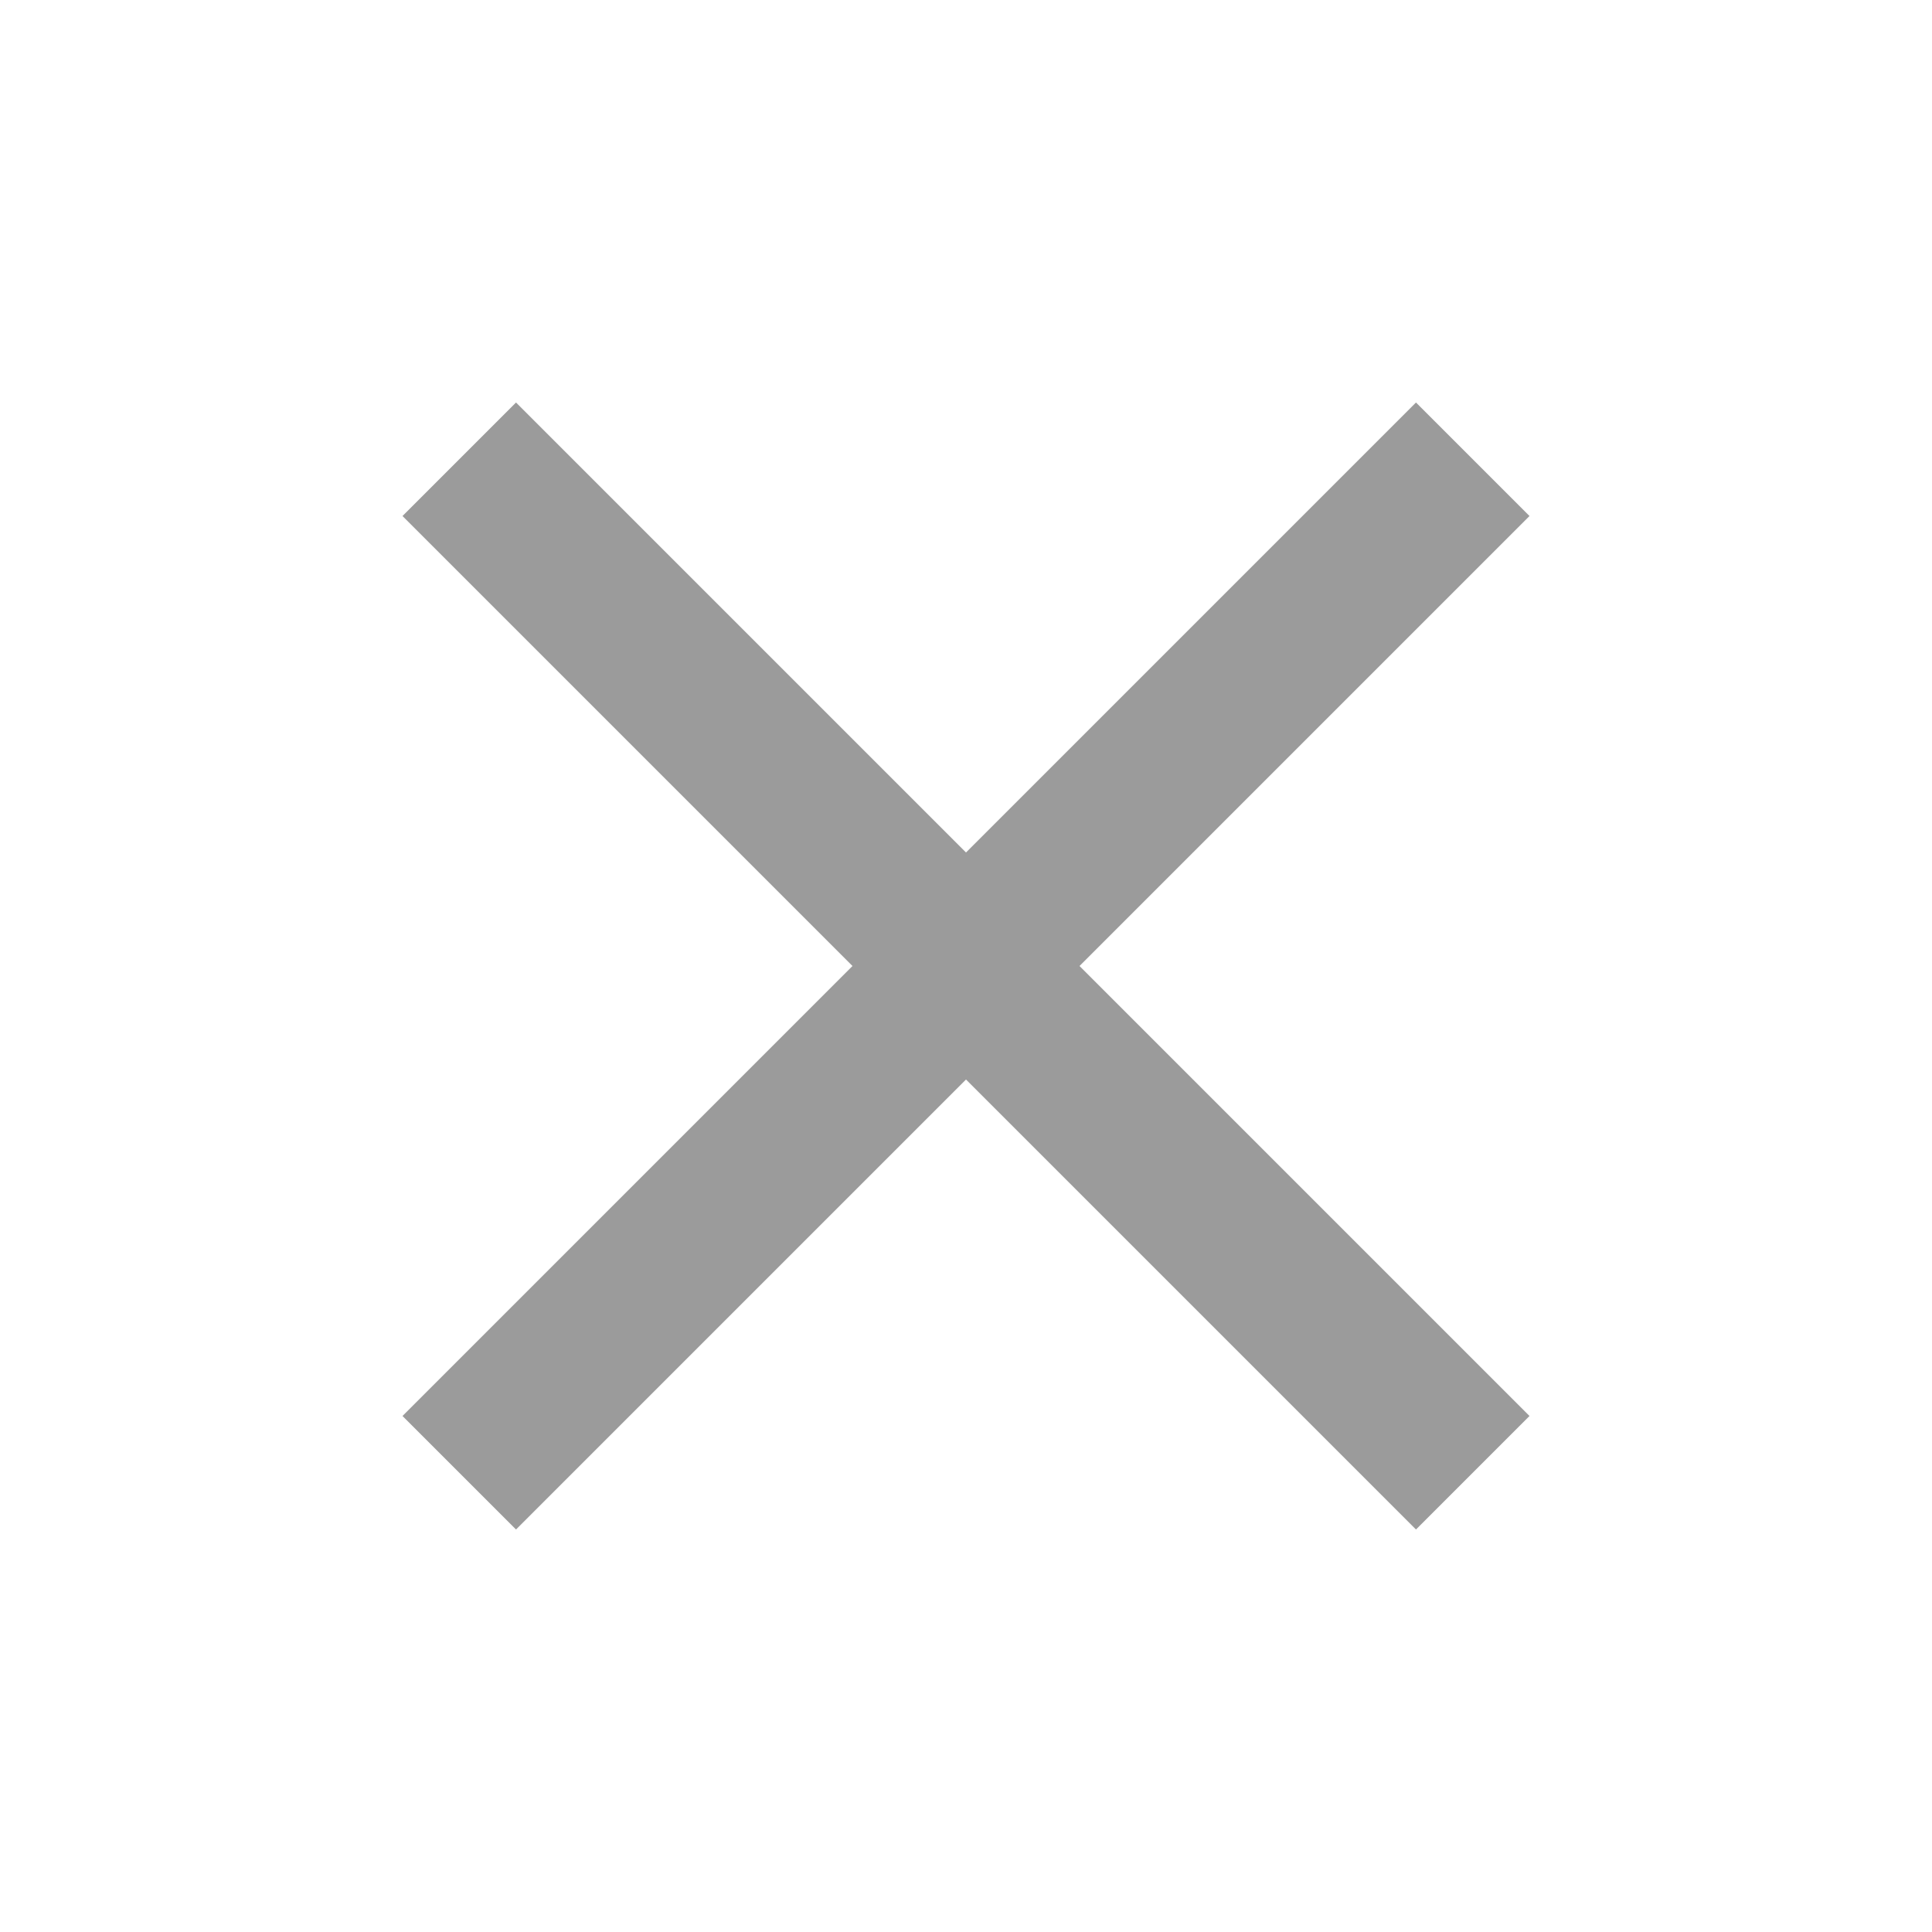
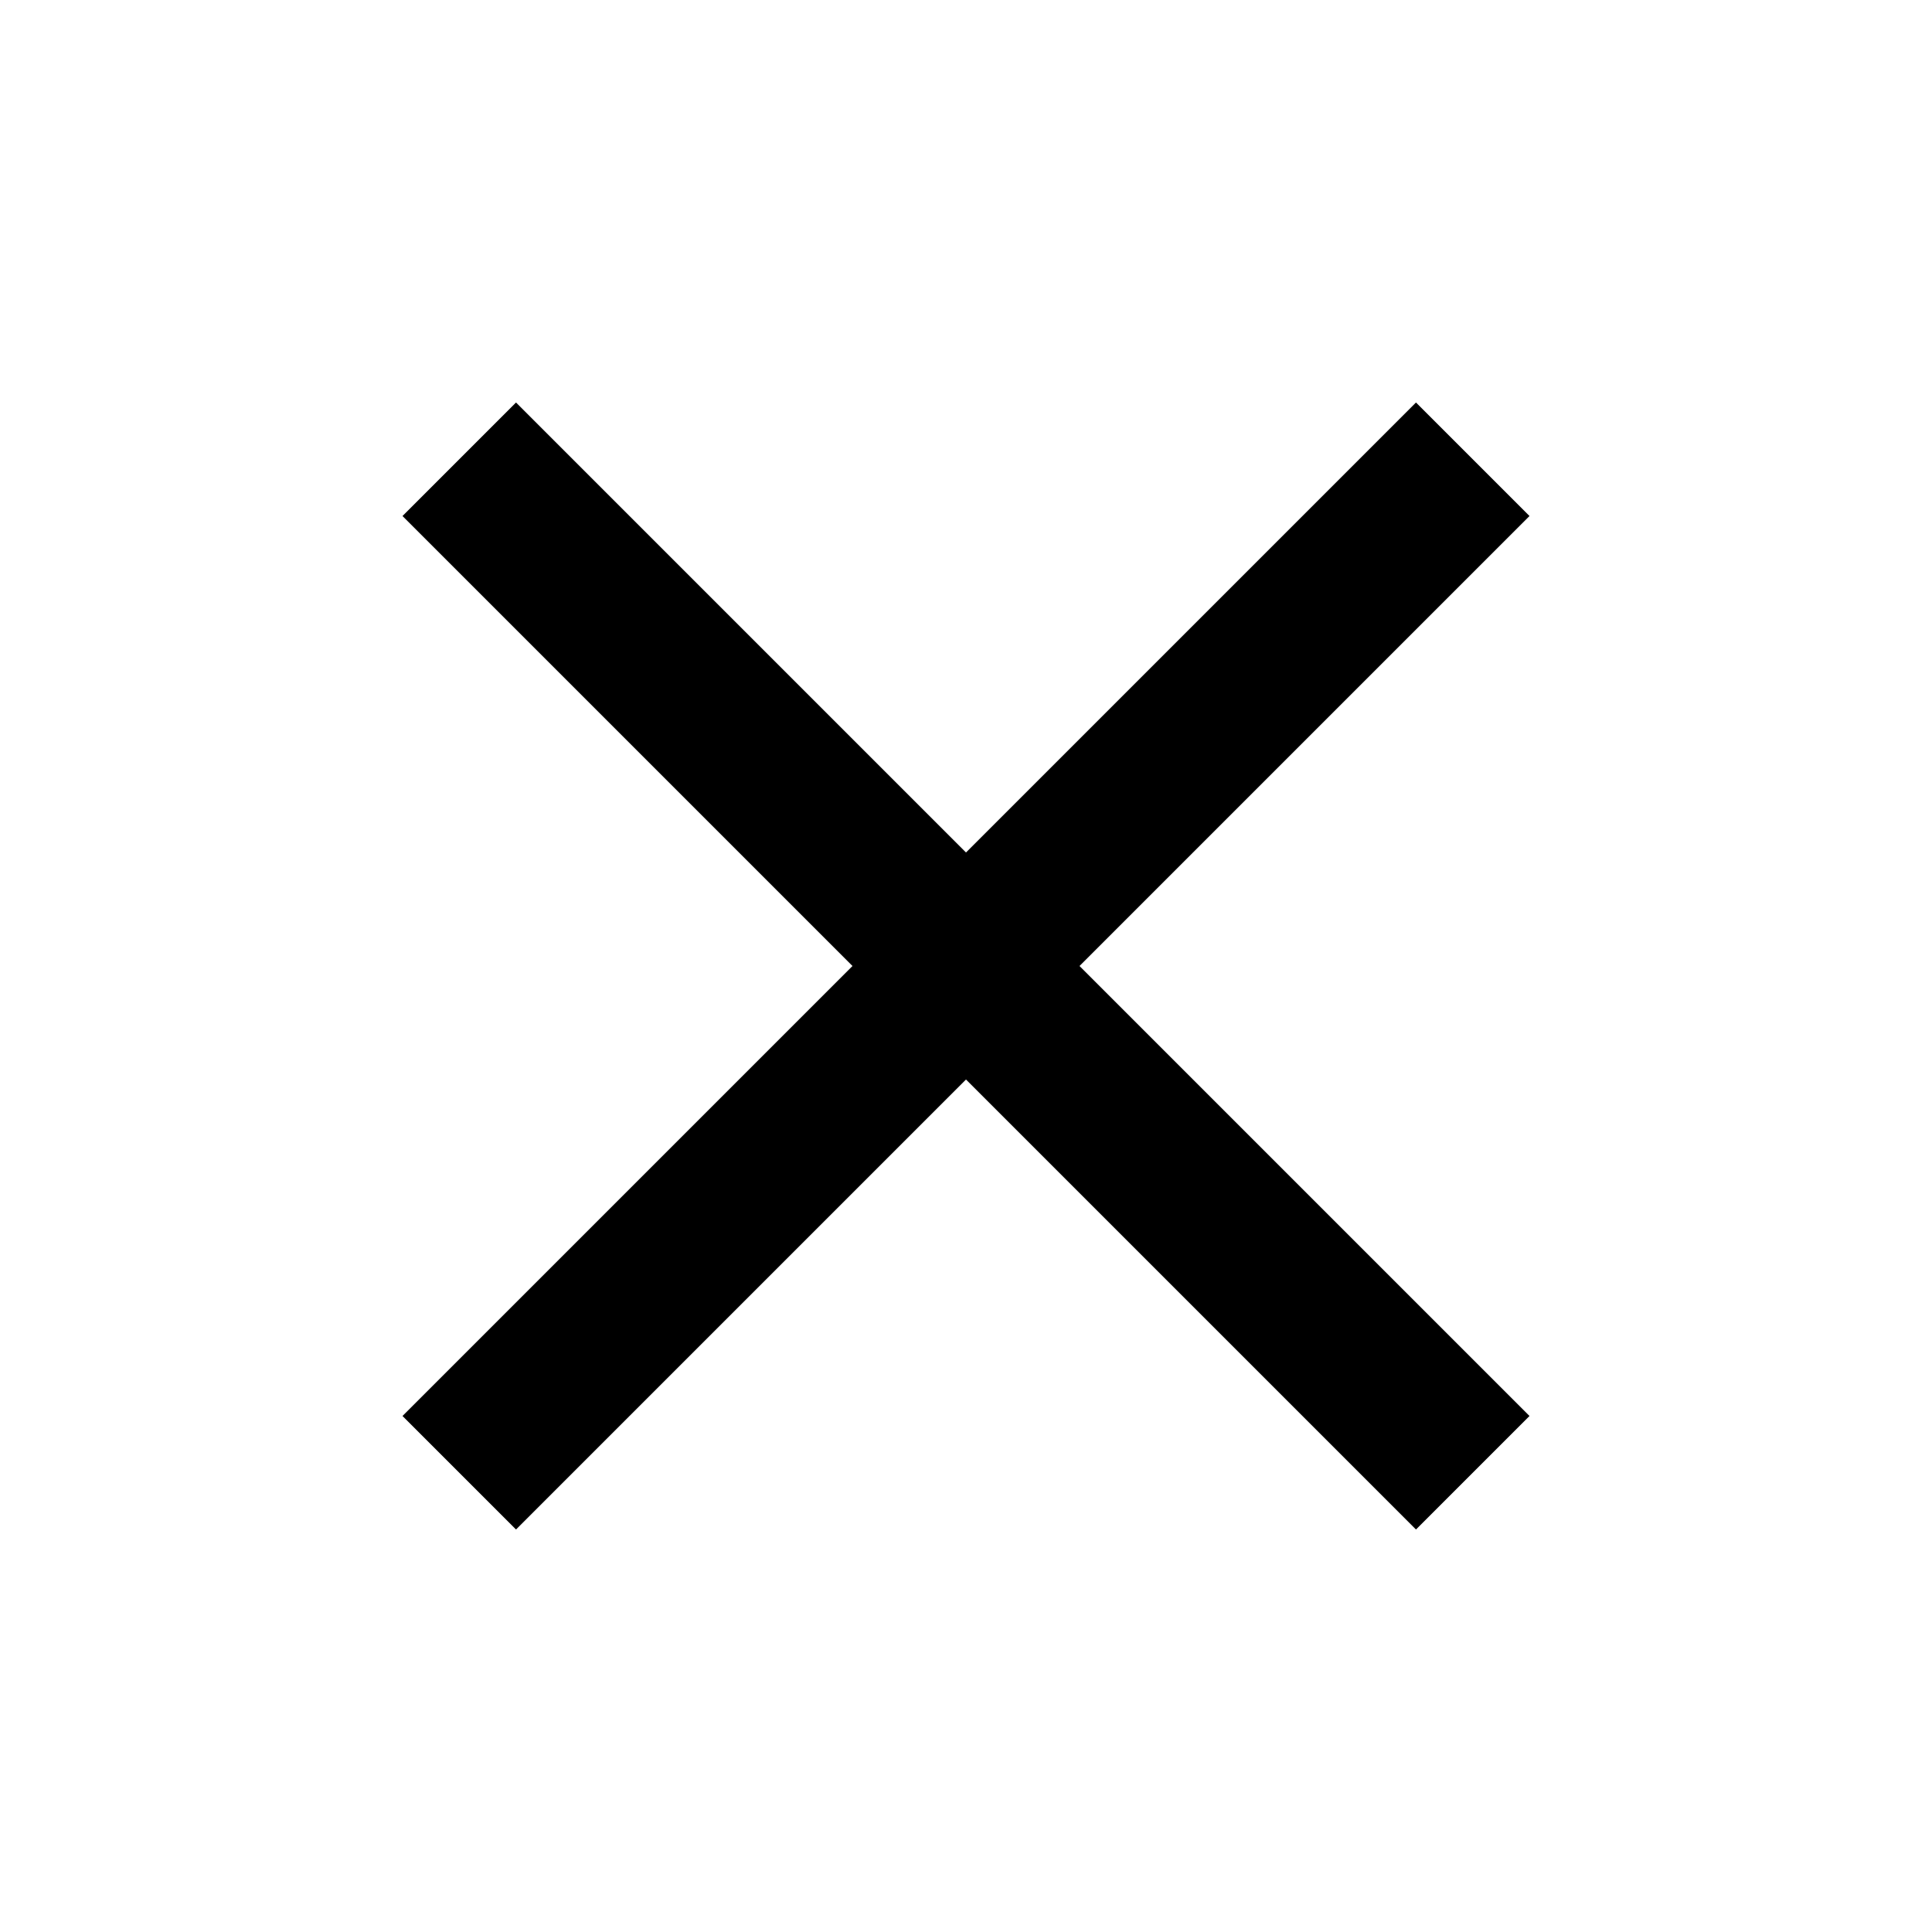
- <svg xmlns="http://www.w3.org/2000/svg" height="24px" viewBox="0 0 24 24" width="24px" fill="#9b9b9b">
+ <svg xmlns="http://www.w3.org/2000/svg" height="24px" viewBox="0 0 24 24" width="24px" fill="#000">
  <path d="M0 0h24v24H0V0z" fill="none" />
  <path d="M19 6.41L17.59 5 12 10.59 6.41 5 5 6.41 10.59 12 5 17.59 6.41 19 12 13.41 17.59 19 19 17.59 13.41 12 19 6.41z" />
</svg>
